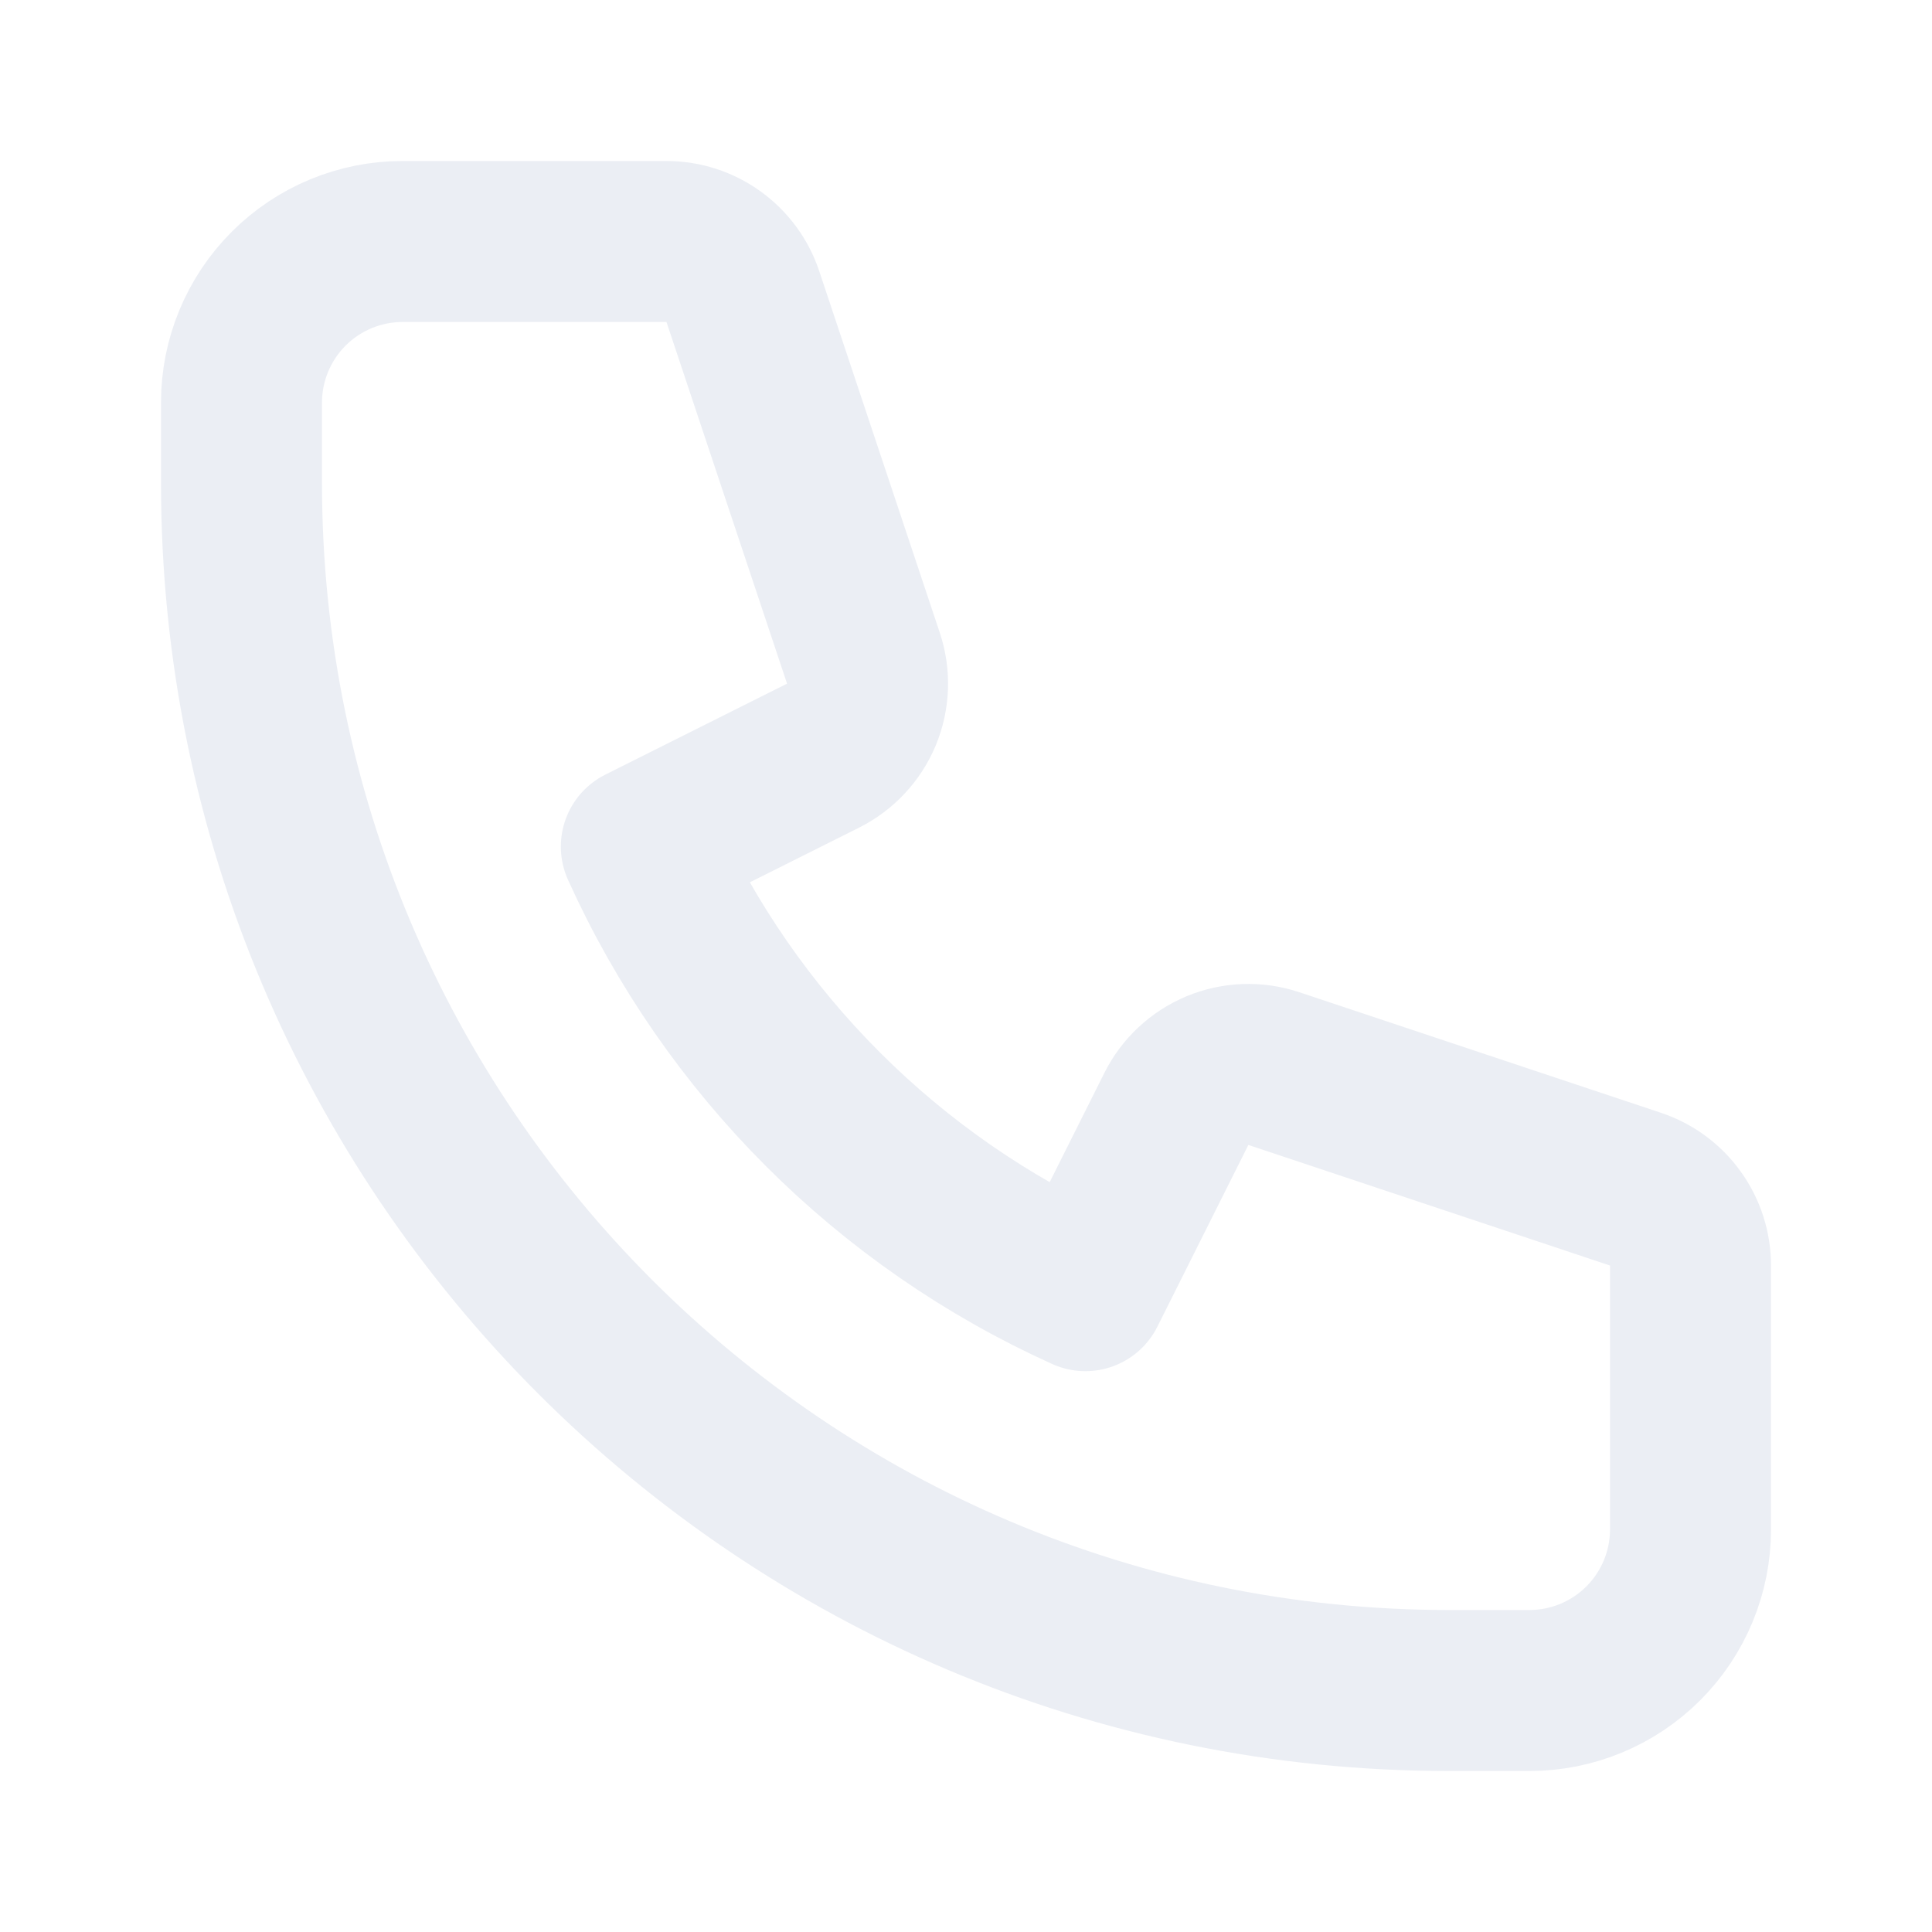
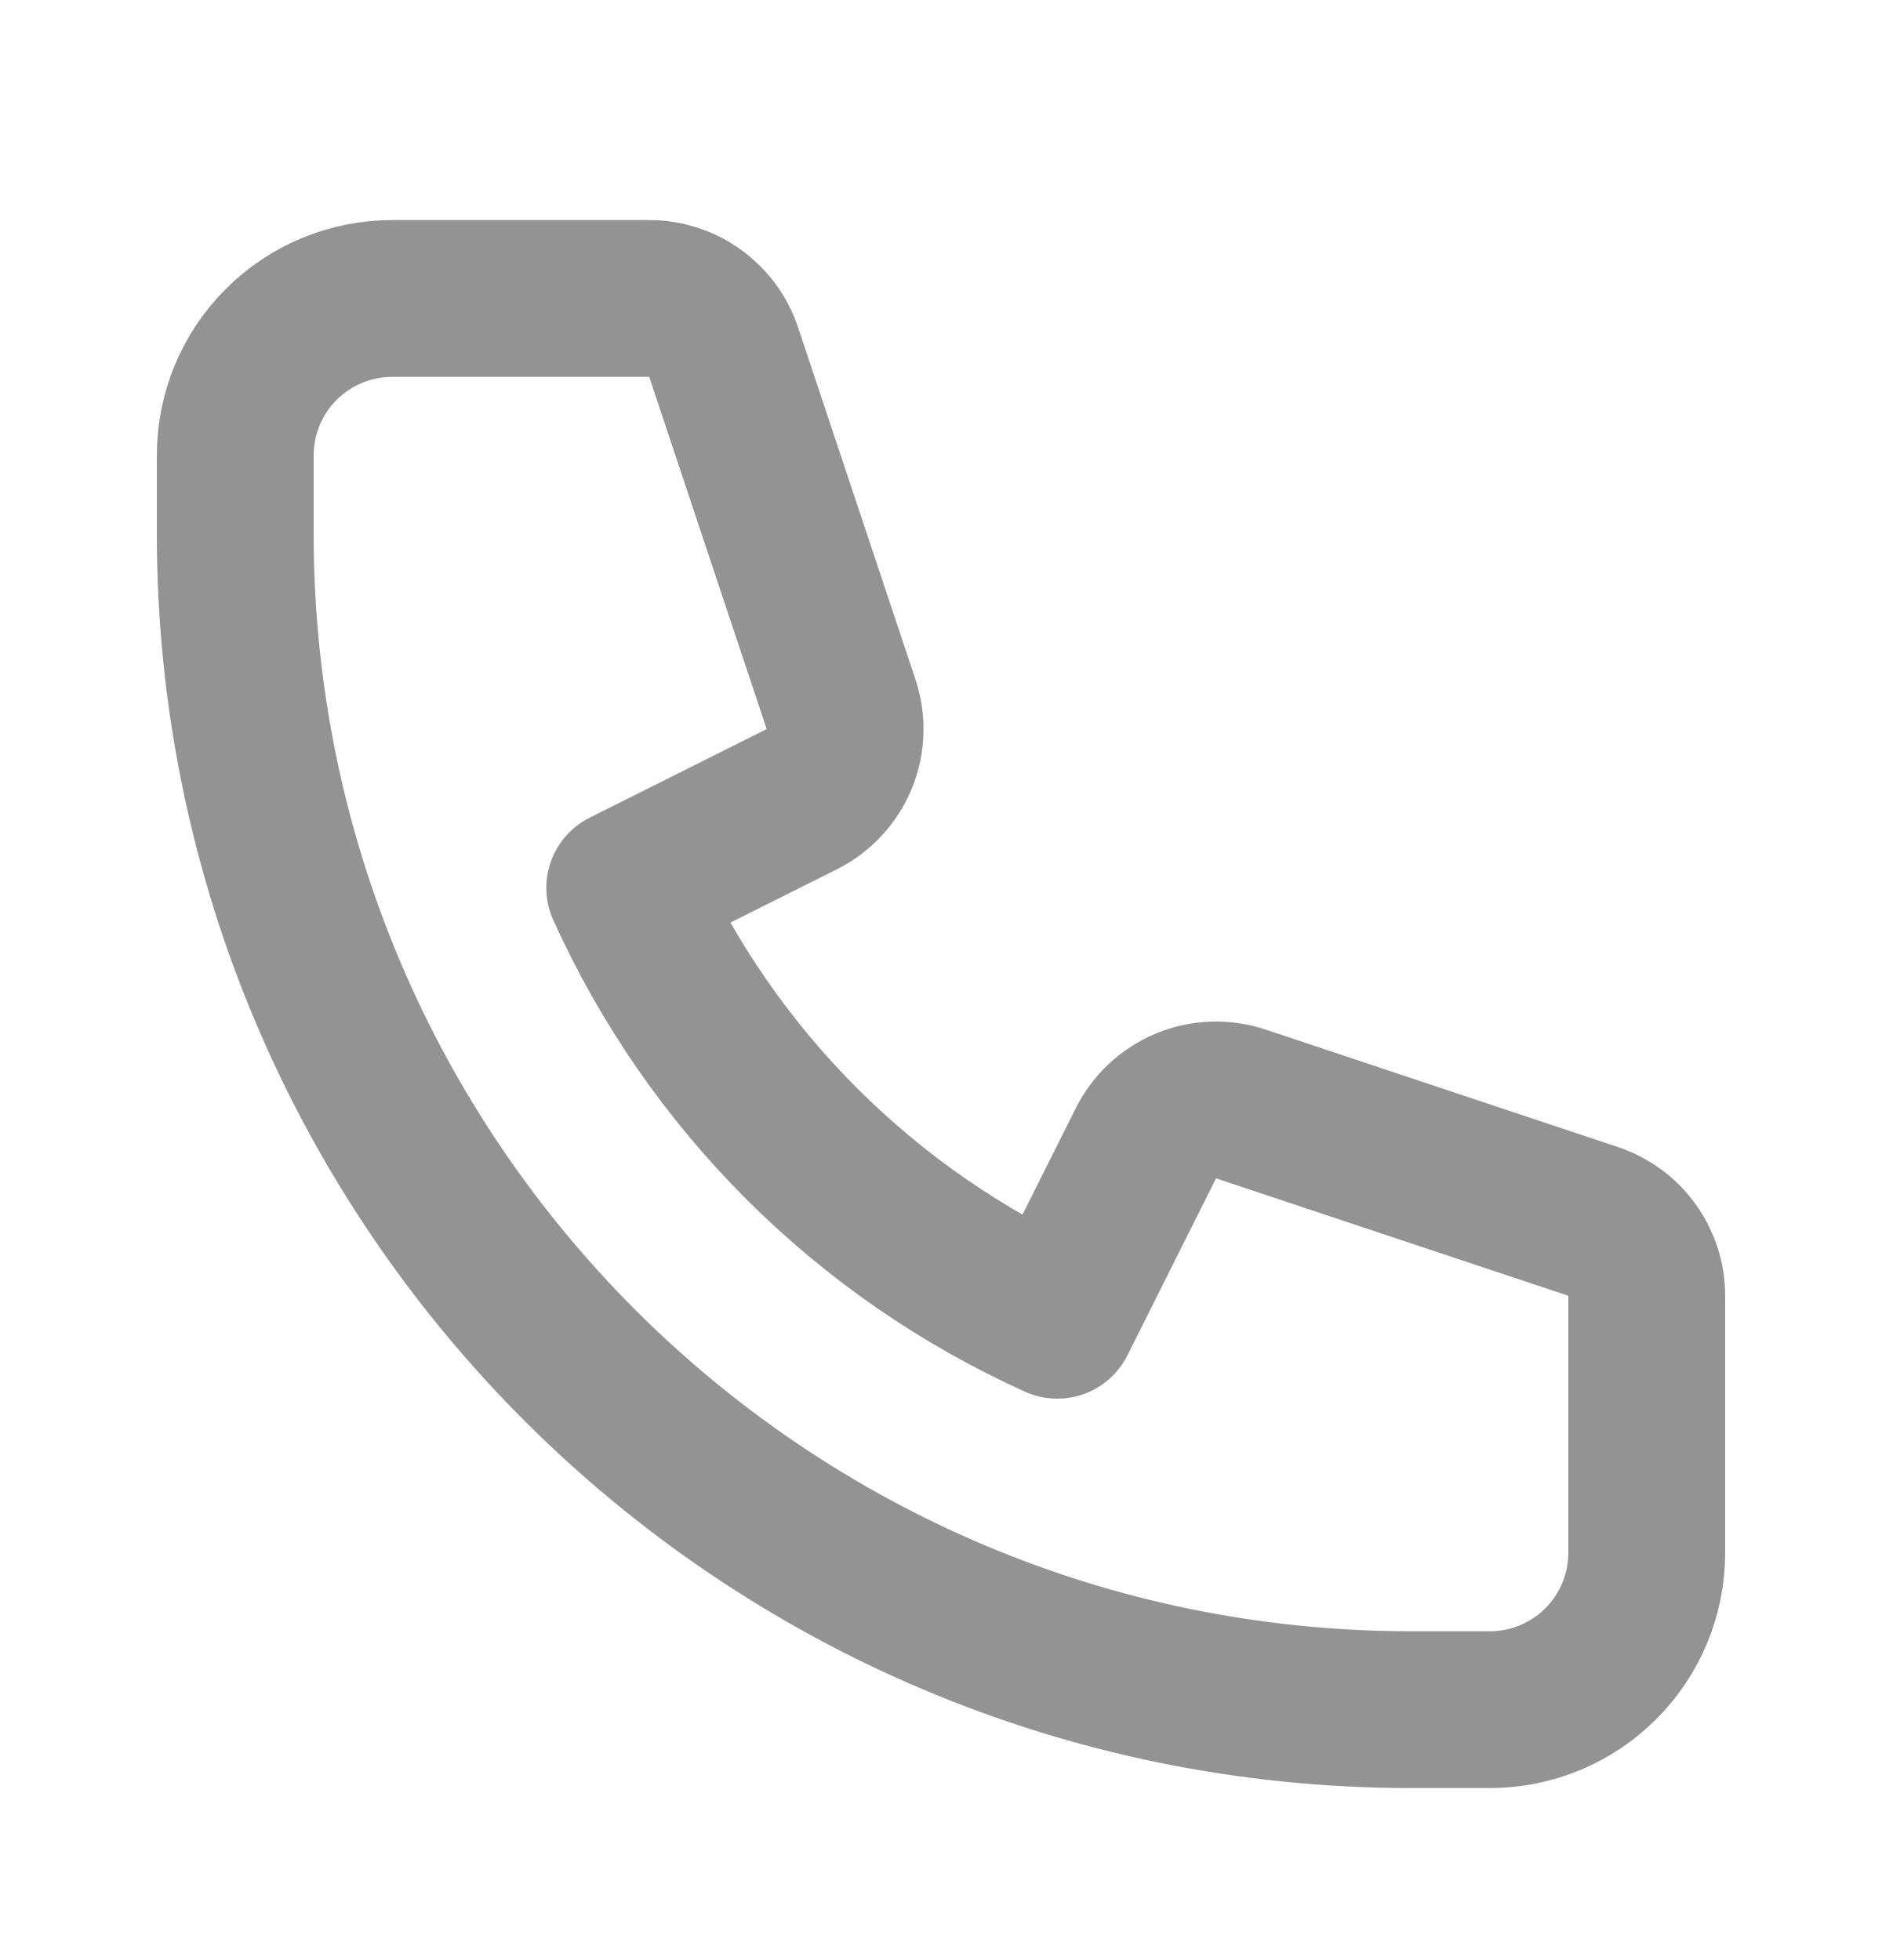
- <svg xmlns="http://www.w3.org/2000/svg" width="24" height="24" viewBox="0 0 24 24" fill="none">
-   <path d="M3.586 3.586C3.211 3.961 3 4.47 3 5V6C3 14.284 9.716 21 18 21H19C19.53 21 20.039 20.789 20.414 20.414C20.789 20.039 21 19.53 21 19V15.721C21 15.511 20.934 15.306 20.811 15.136C20.689 14.966 20.515 14.838 20.316 14.772L15.823 13.274C15.595 13.198 15.347 13.207 15.124 13.299C14.902 13.392 14.72 13.561 14.613 13.776L13.483 16.033C11.034 14.927 9.073 12.966 7.967 10.517L10.224 9.387C10.439 9.279 10.608 9.098 10.701 8.876C10.793 8.653 10.802 8.405 10.726 8.177L9.228 3.684C9.162 3.485 9.034 3.312 8.864 3.189C8.694 3.066 8.49 3 8.28 3H5C4.47 3 3.961 3.211 3.586 3.586Z" stroke="#EBEEF4" stroke-width="2" stroke-linecap="round" stroke-linejoin="round" />
+ <svg xmlns="http://www.w3.org/2000/svg" width="24" height="25" viewBox="0 0 24 25" fill="none">
+   <path d="M3.586 4.393C3.211 4.768 3 5.277 3 5.807V6.807C3 15.091 9.716 21.807 18 21.807H19C19.53 21.807 20.039 21.596 20.414 21.221C20.789 20.846 21 20.338 21 19.807V16.528C21 16.318 20.934 16.113 20.811 15.943C20.689 15.773 20.515 15.646 20.316 15.579L15.823 14.081C15.595 14.005 15.347 14.014 15.124 14.106C14.902 14.199 14.72 14.368 14.613 14.583L13.483 16.84C11.034 15.734 9.073 13.773 7.967 11.324L10.224 10.194C10.439 10.087 10.608 9.905 10.701 9.683C10.793 9.461 10.802 9.212 10.726 8.984L9.228 4.491C9.162 4.292 9.034 4.119 8.864 3.996C8.694 3.873 8.49 3.807 8.28 3.807H5C4.47 3.807 3.961 4.018 3.586 4.393Z" stroke="#939393" stroke-width="2" stroke-linecap="round" stroke-linejoin="round" />
</svg>
